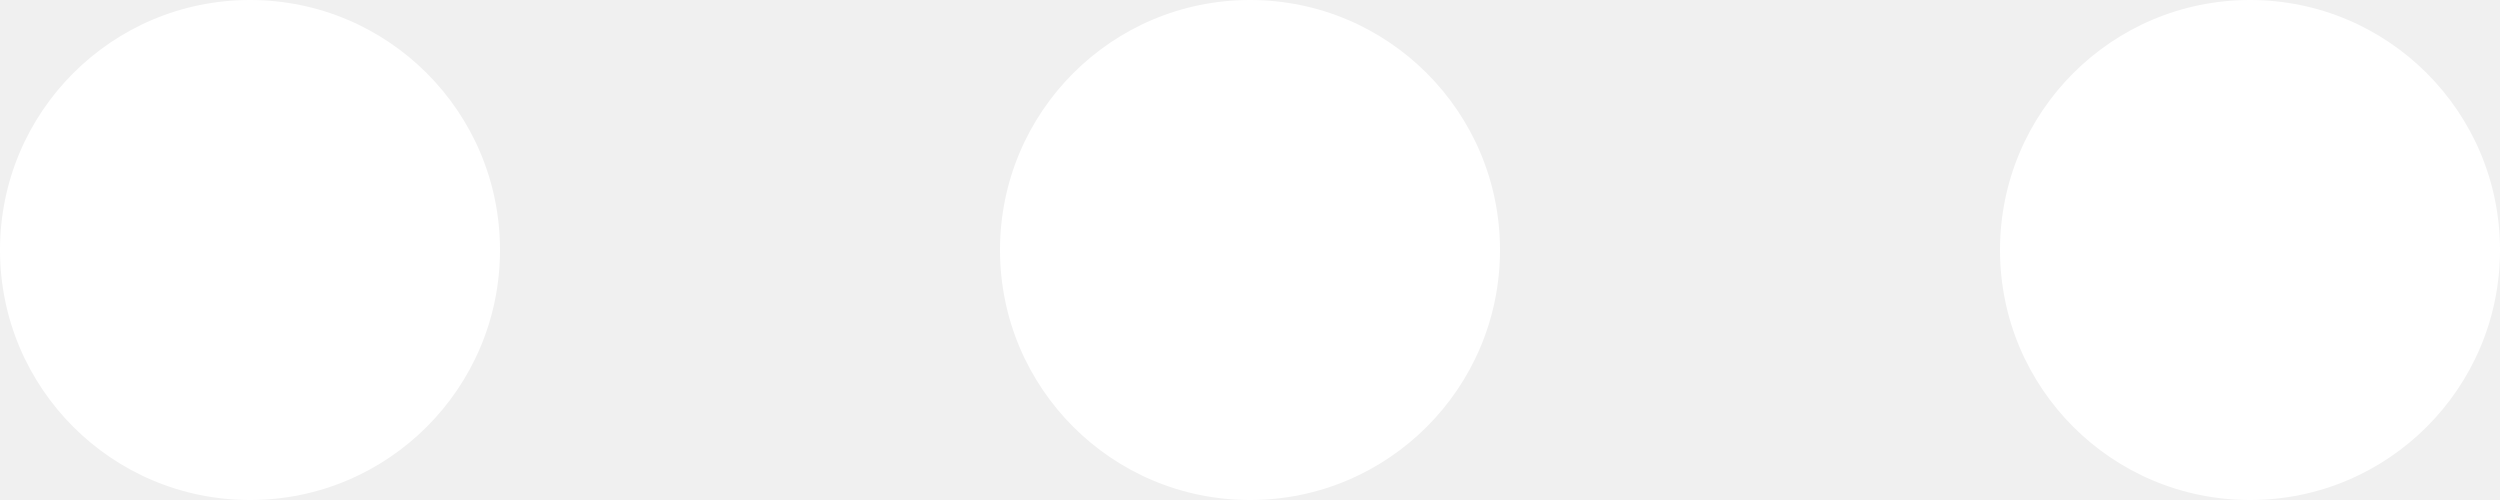
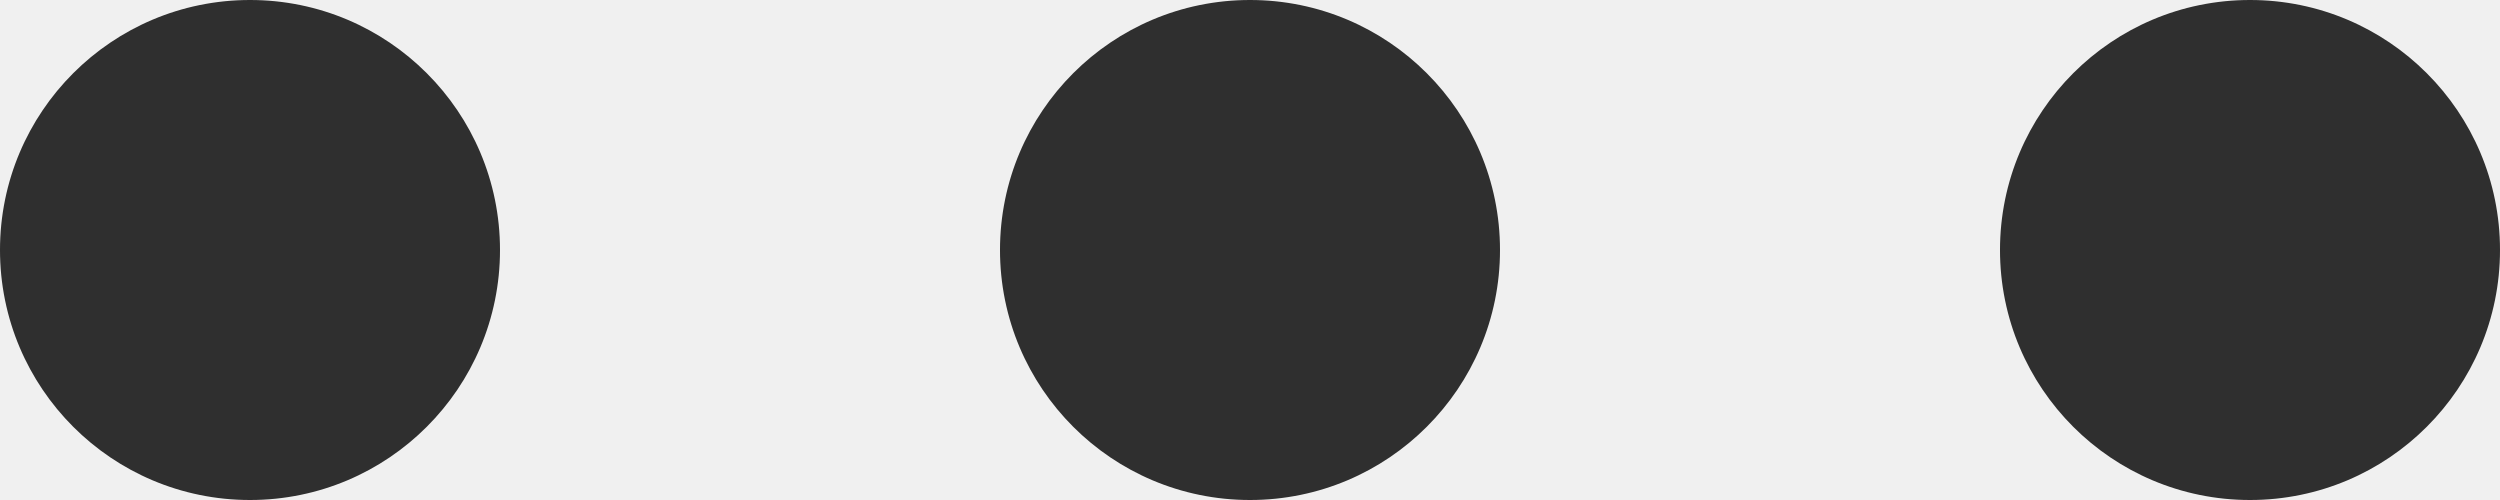
<svg xmlns="http://www.w3.org/2000/svg" width="25" height="5" viewBox="0 0 25 5" fill="none">
-   <g id="Group 22">
-     <path id="Vector" d="M2.5 5C3.881 5 5 3.881 5 2.5C5 1.119 3.881 0 2.5 0C1.119 0 0 1.119 0 2.5C0 3.881 1.119 5 2.5 5Z" fill="white" />
-     <path id="Vector_2" d="M12.5 5C13.881 5 15 3.881 15 2.5C15 1.119 13.881 0 12.5 0C11.119 0 10 1.119 10 2.5C10 3.881 11.119 5 12.5 5Z" fill="white" />
-     <path id="Vector_3" d="M22.5 5C23.881 5 25 3.881 25 2.5C25 1.119 23.881 0 22.5 0C21.119 0 20 1.119 20 2.5C20 3.881 21.119 5 22.5 5Z" fill="white" />
+   <g id="Group 13">
+     <path id="Vector" d="M2.5 5C3.881 5 5 3.881 5 2.5C5 1.119 3.881 0 2.5 0C1.119 0 0 1.119 0 2.5C0 3.881 1.119 5 2.5 5Z" fill="#2F2F2F" />
+     <path id="Vector_2" d="M12.5 5C13.881 5 15 3.881 15 2.5C15 1.119 13.881 0 12.5 0C11.119 0 10 1.119 10 2.5C10 3.881 11.119 5 12.5 5Z" fill="#2F2F2F" />
+     <path id="Vector_3" d="M22.5 5C23.881 5 25 3.881 25 2.5C25 1.119 23.881 0 22.5 0C21.119 0 20 1.119 20 2.5C20 3.881 21.119 5 22.5 5Z" fill="#2F2F2F" />
  </g>
</svg>
